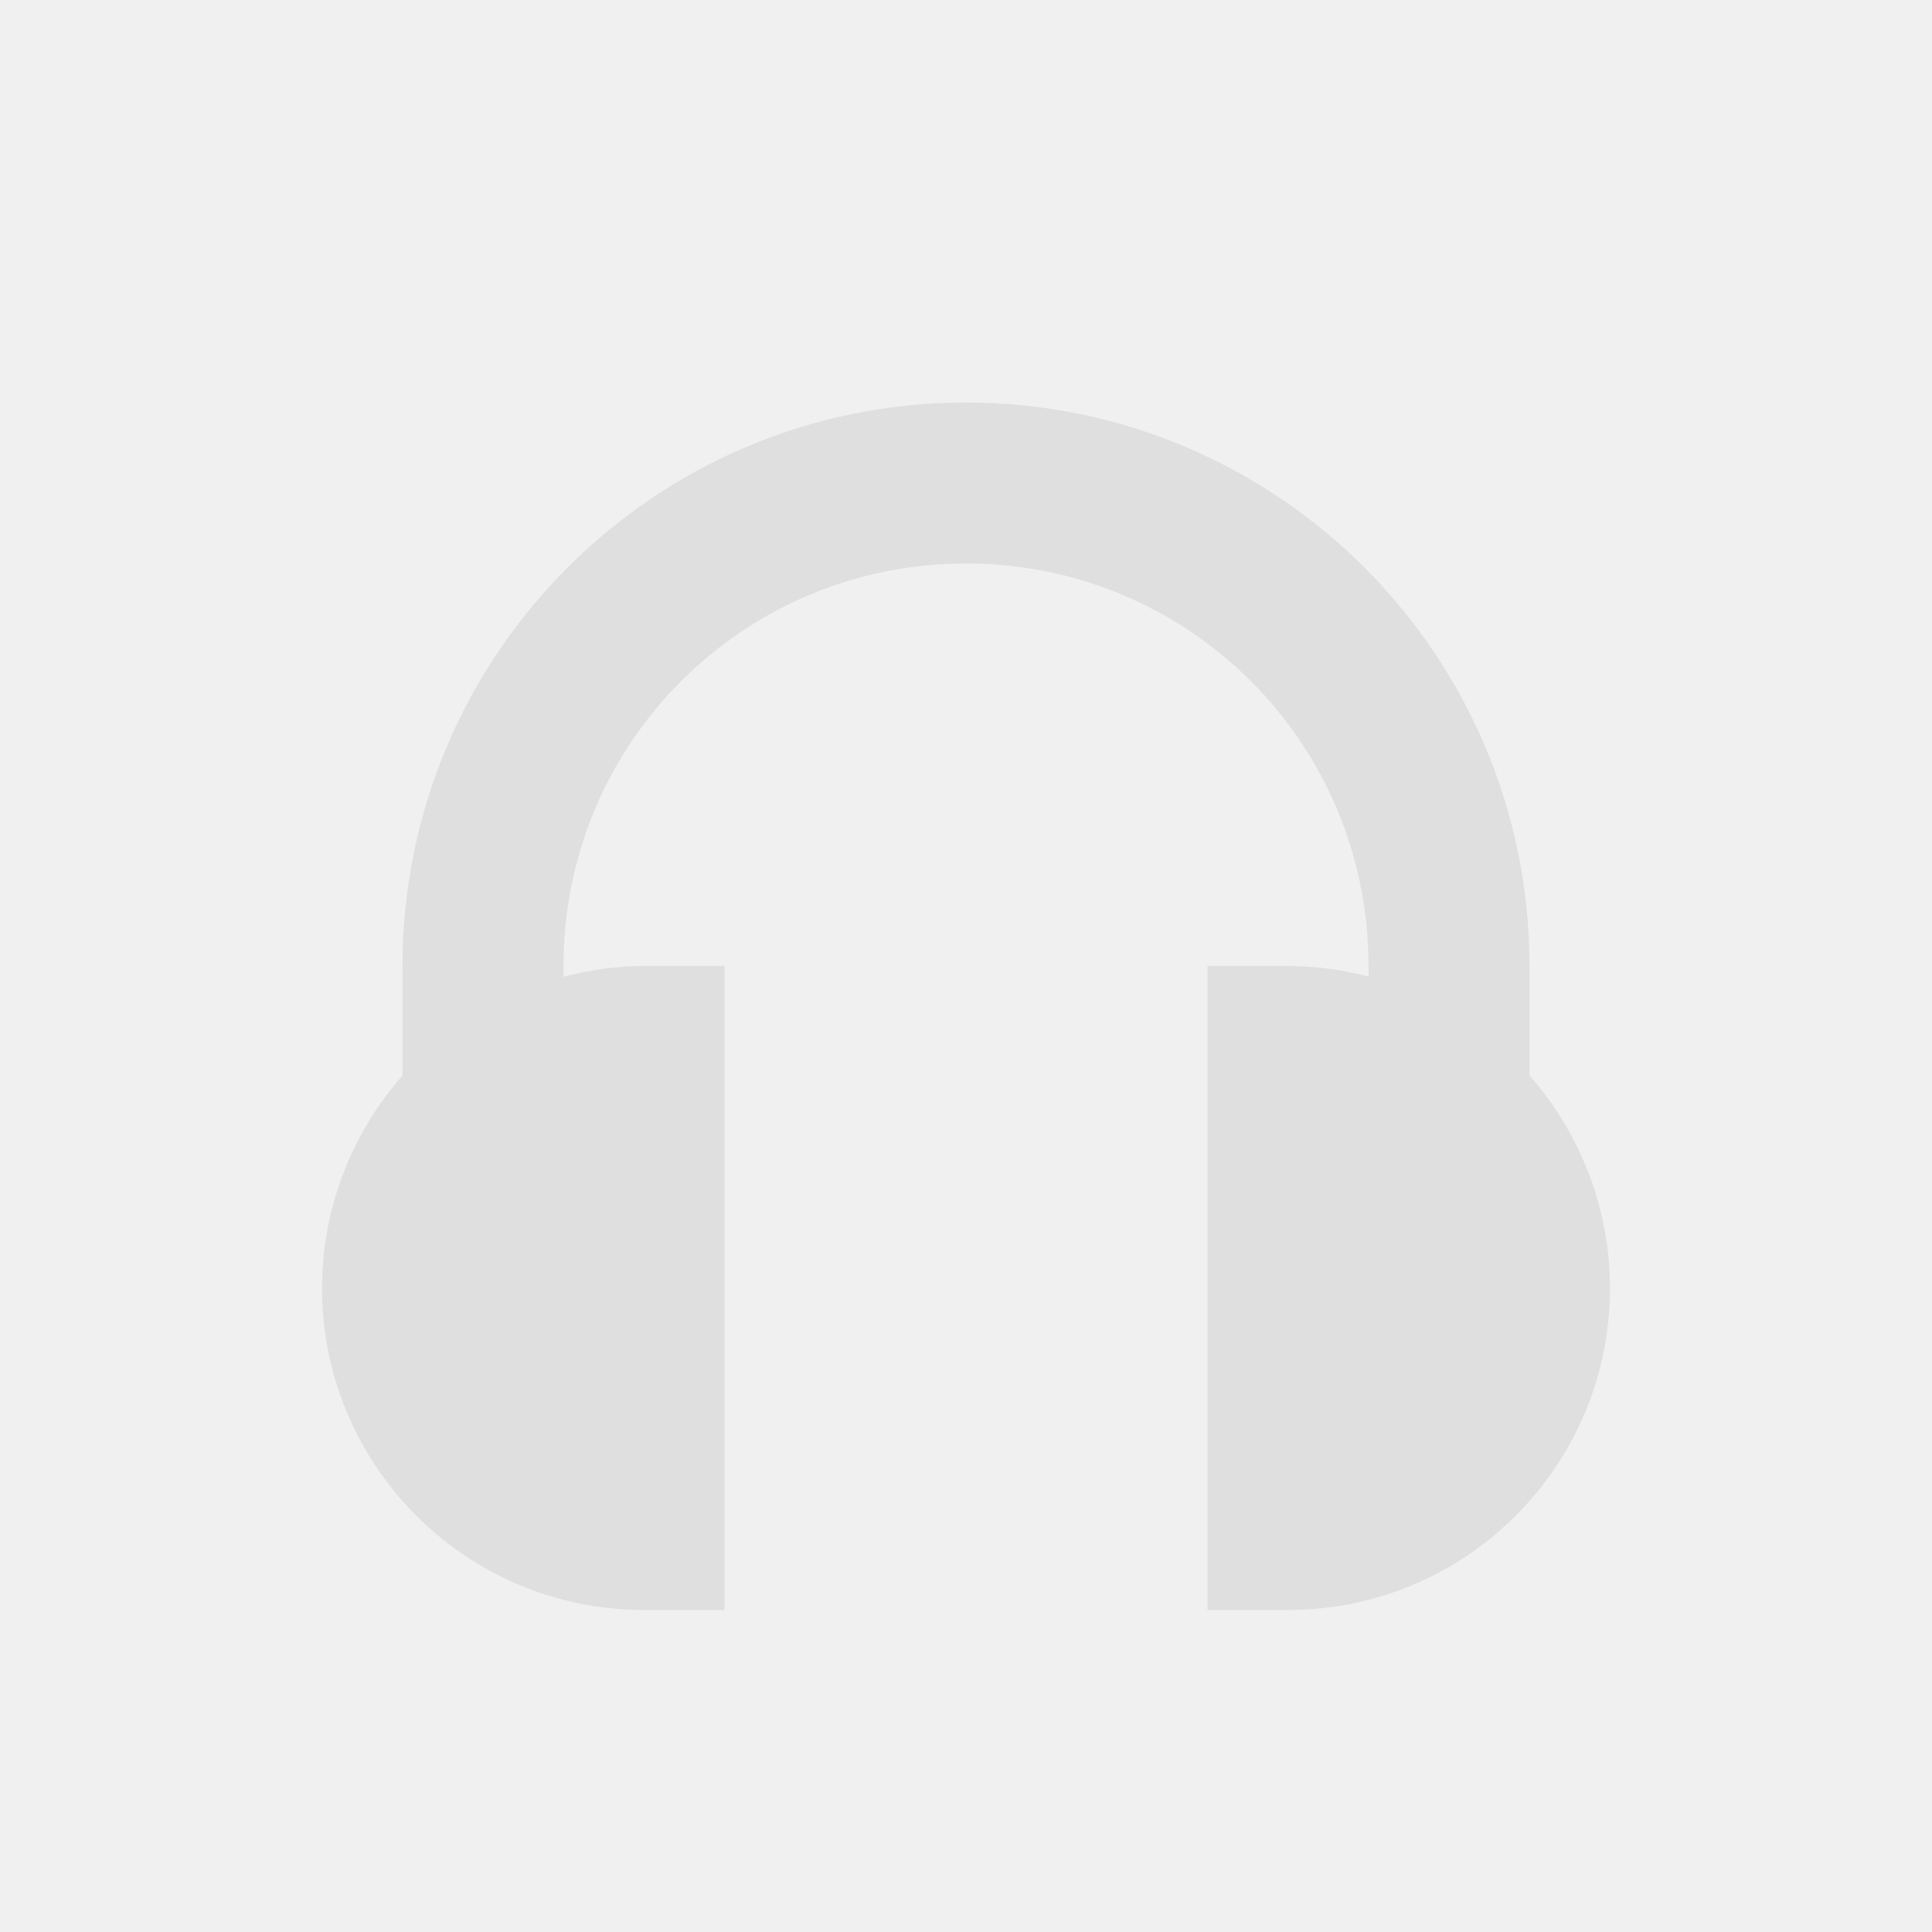
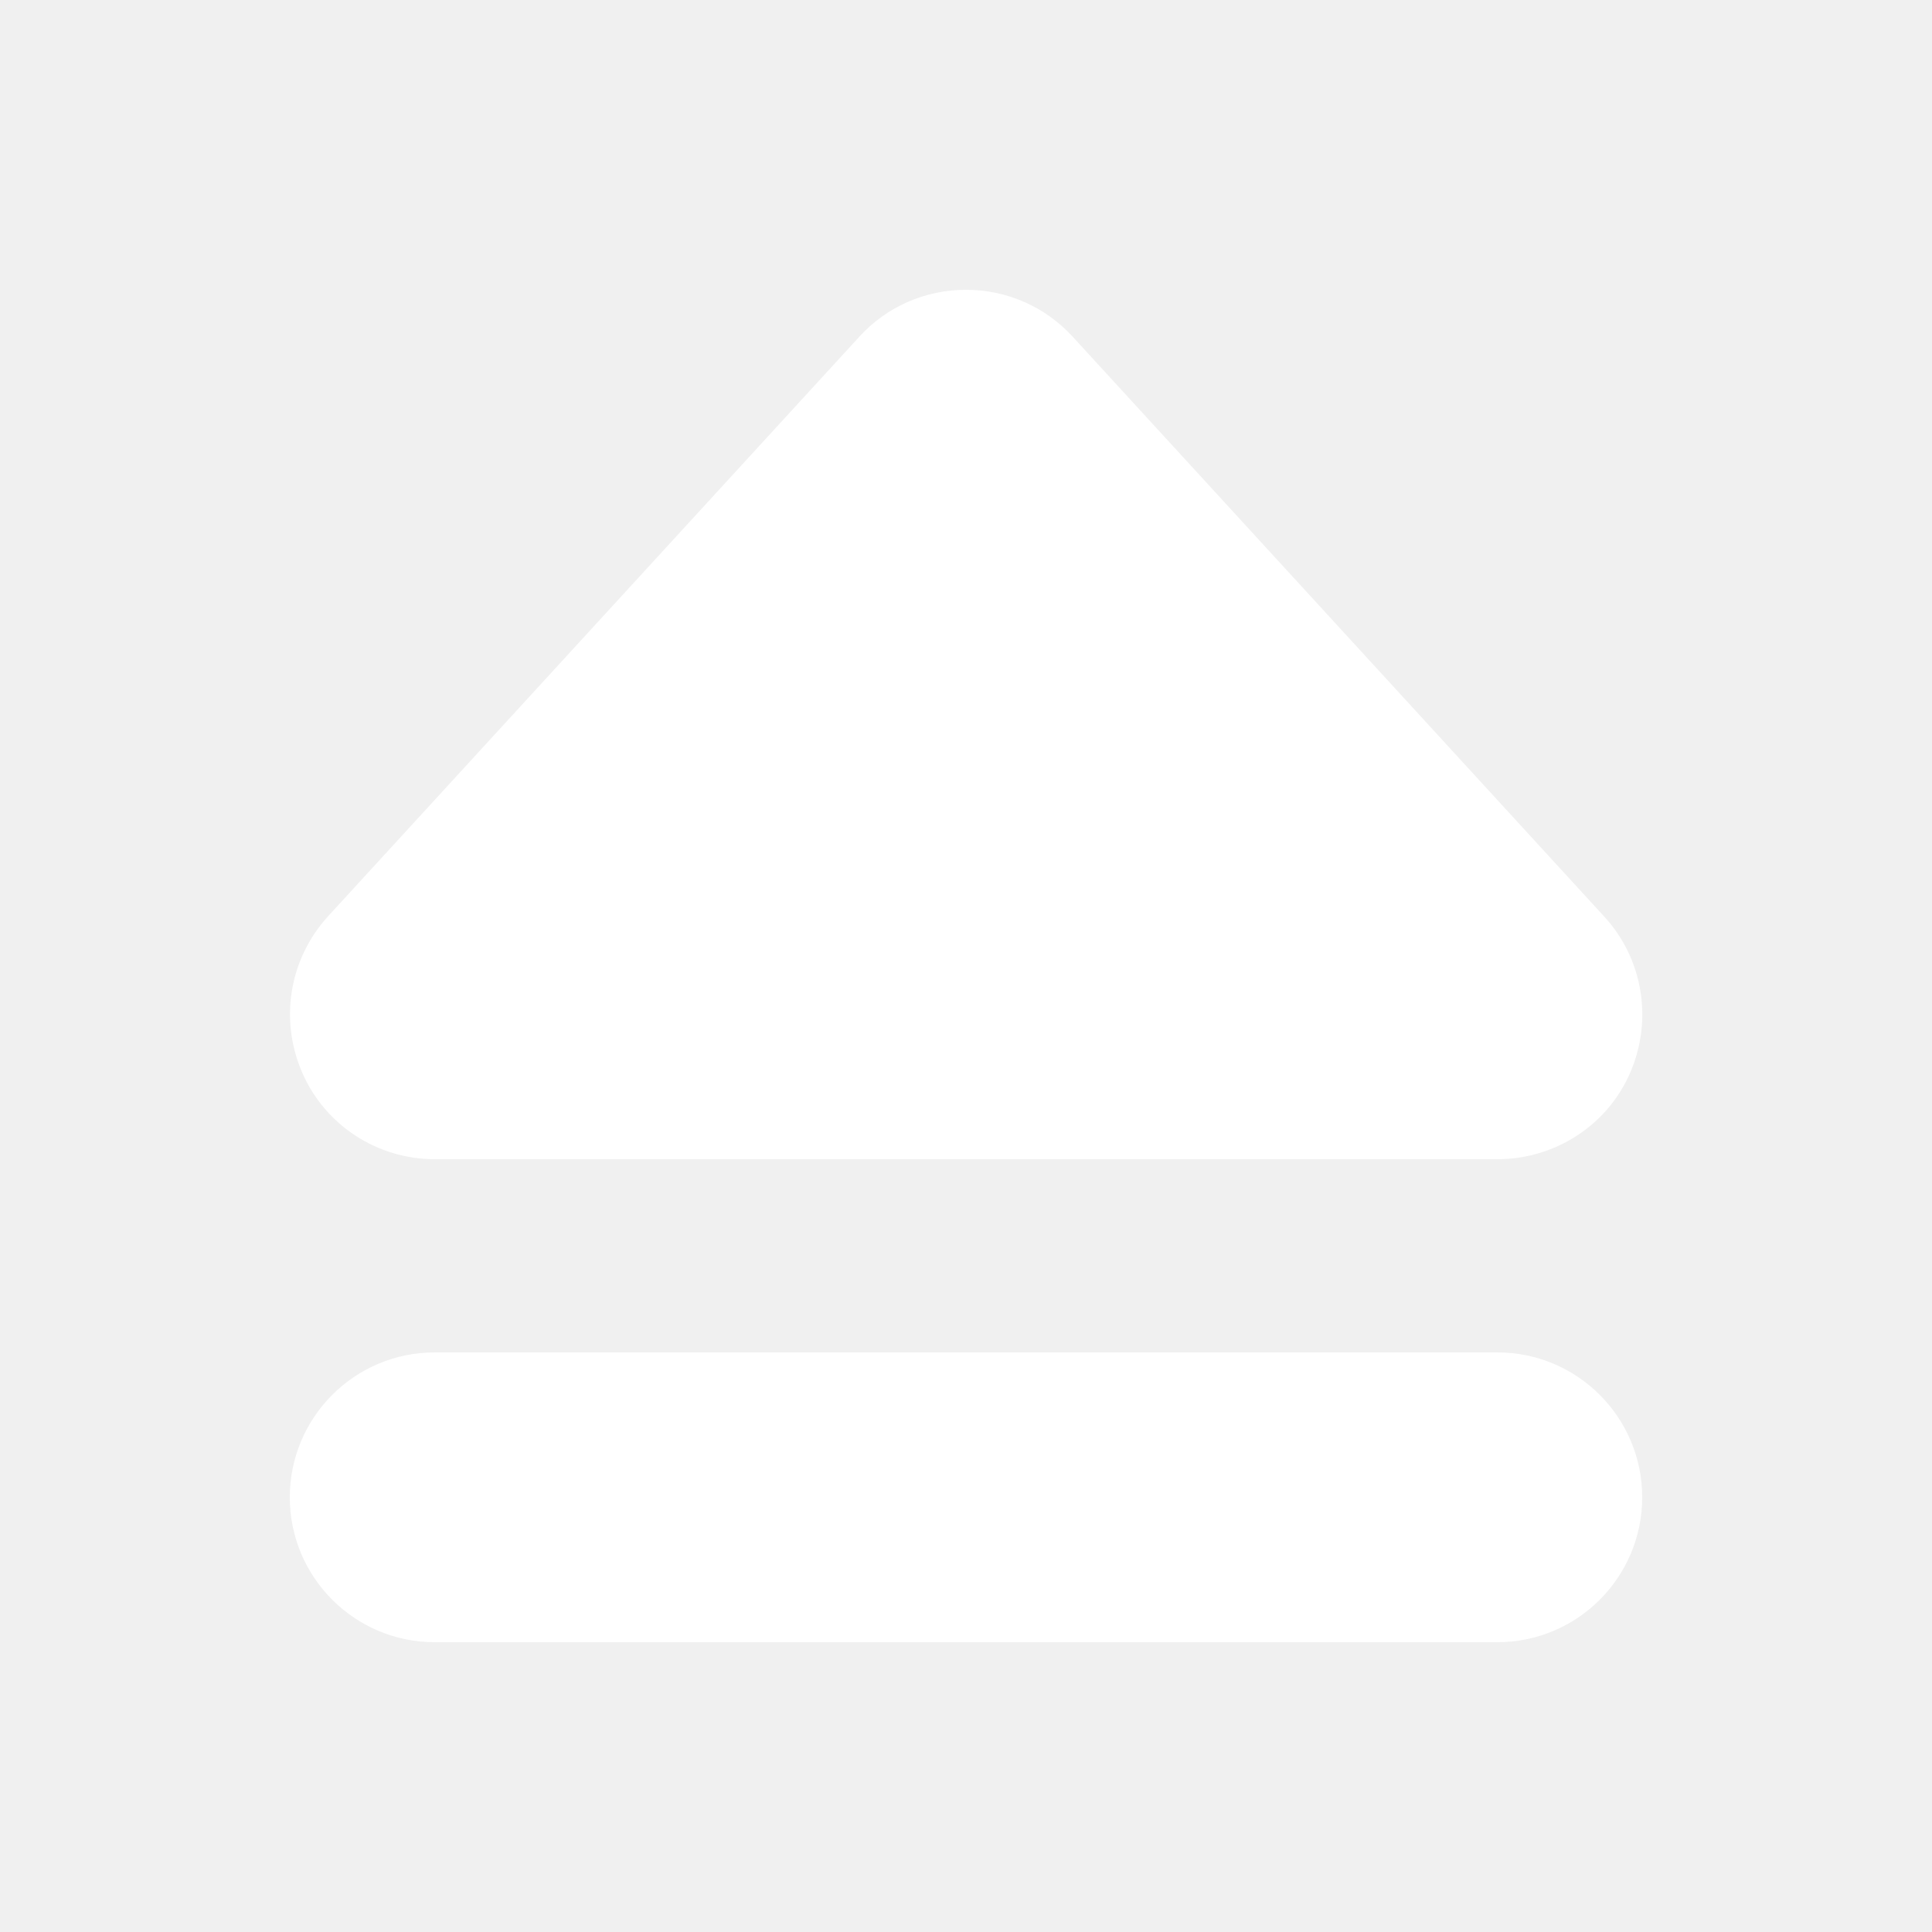
- <svg xmlns="http://www.w3.org/2000/svg" width="24" height="24" version="1">
-   <defs>
-     <style id="current-color-scheme" type="text/css">
-    .ColorScheme-Text { color:#dfdfdf; } .ColorScheme-Highlight { color:#4285f4; }
-   </style>
-   </defs>
-   <path style="fill:currentColor" class="ColorScheme-Text" d="m12 5c-3.866 0-7 3.134-7 7v1.361a4 4 0 0 0 -1 2.639 4 4 0 0 0 4 4h1v-8h-1a4 4 0 0 0 -1 0.133v-0.133c0-2.77 2.23-5 5-5s5 2.23 5 5v0.131a4 4 0 0 0 -1 -0.131h-1v8h1a4 4 0 0 0 4 -4 4 4 0 0 0 -1 -2.639v-1.361c0-3.866-3.134-7-7-7z" />
+ <svg xmlns="http://www.w3.org/2000/svg" fill="#ffffff" color="#ffffff" viewBox="0 0 640 640">
+   <path fill="#ffffff" d="M320 96C333.5 96 346.3 101.6 355.4 111.6L531.4 303.6C544.3 317.6 547.6 337.9 540 355.4C532.4 372.9 515 384 496 384L144 384C125 384 107.7 372.8 100.1 355.3C92.5 337.8 95.8 317.6 108.7 303.5L284.7 111.5C293.7 101.6 306.5 96 320 96zM96 496C96 469.5 117.5 448 144 448L496 448C522.5 448 544 469.5 544 496C544 522.5 522.5 544 496 544L144 544C117.5 544 96 522.5 96 496z" />
</svg>
